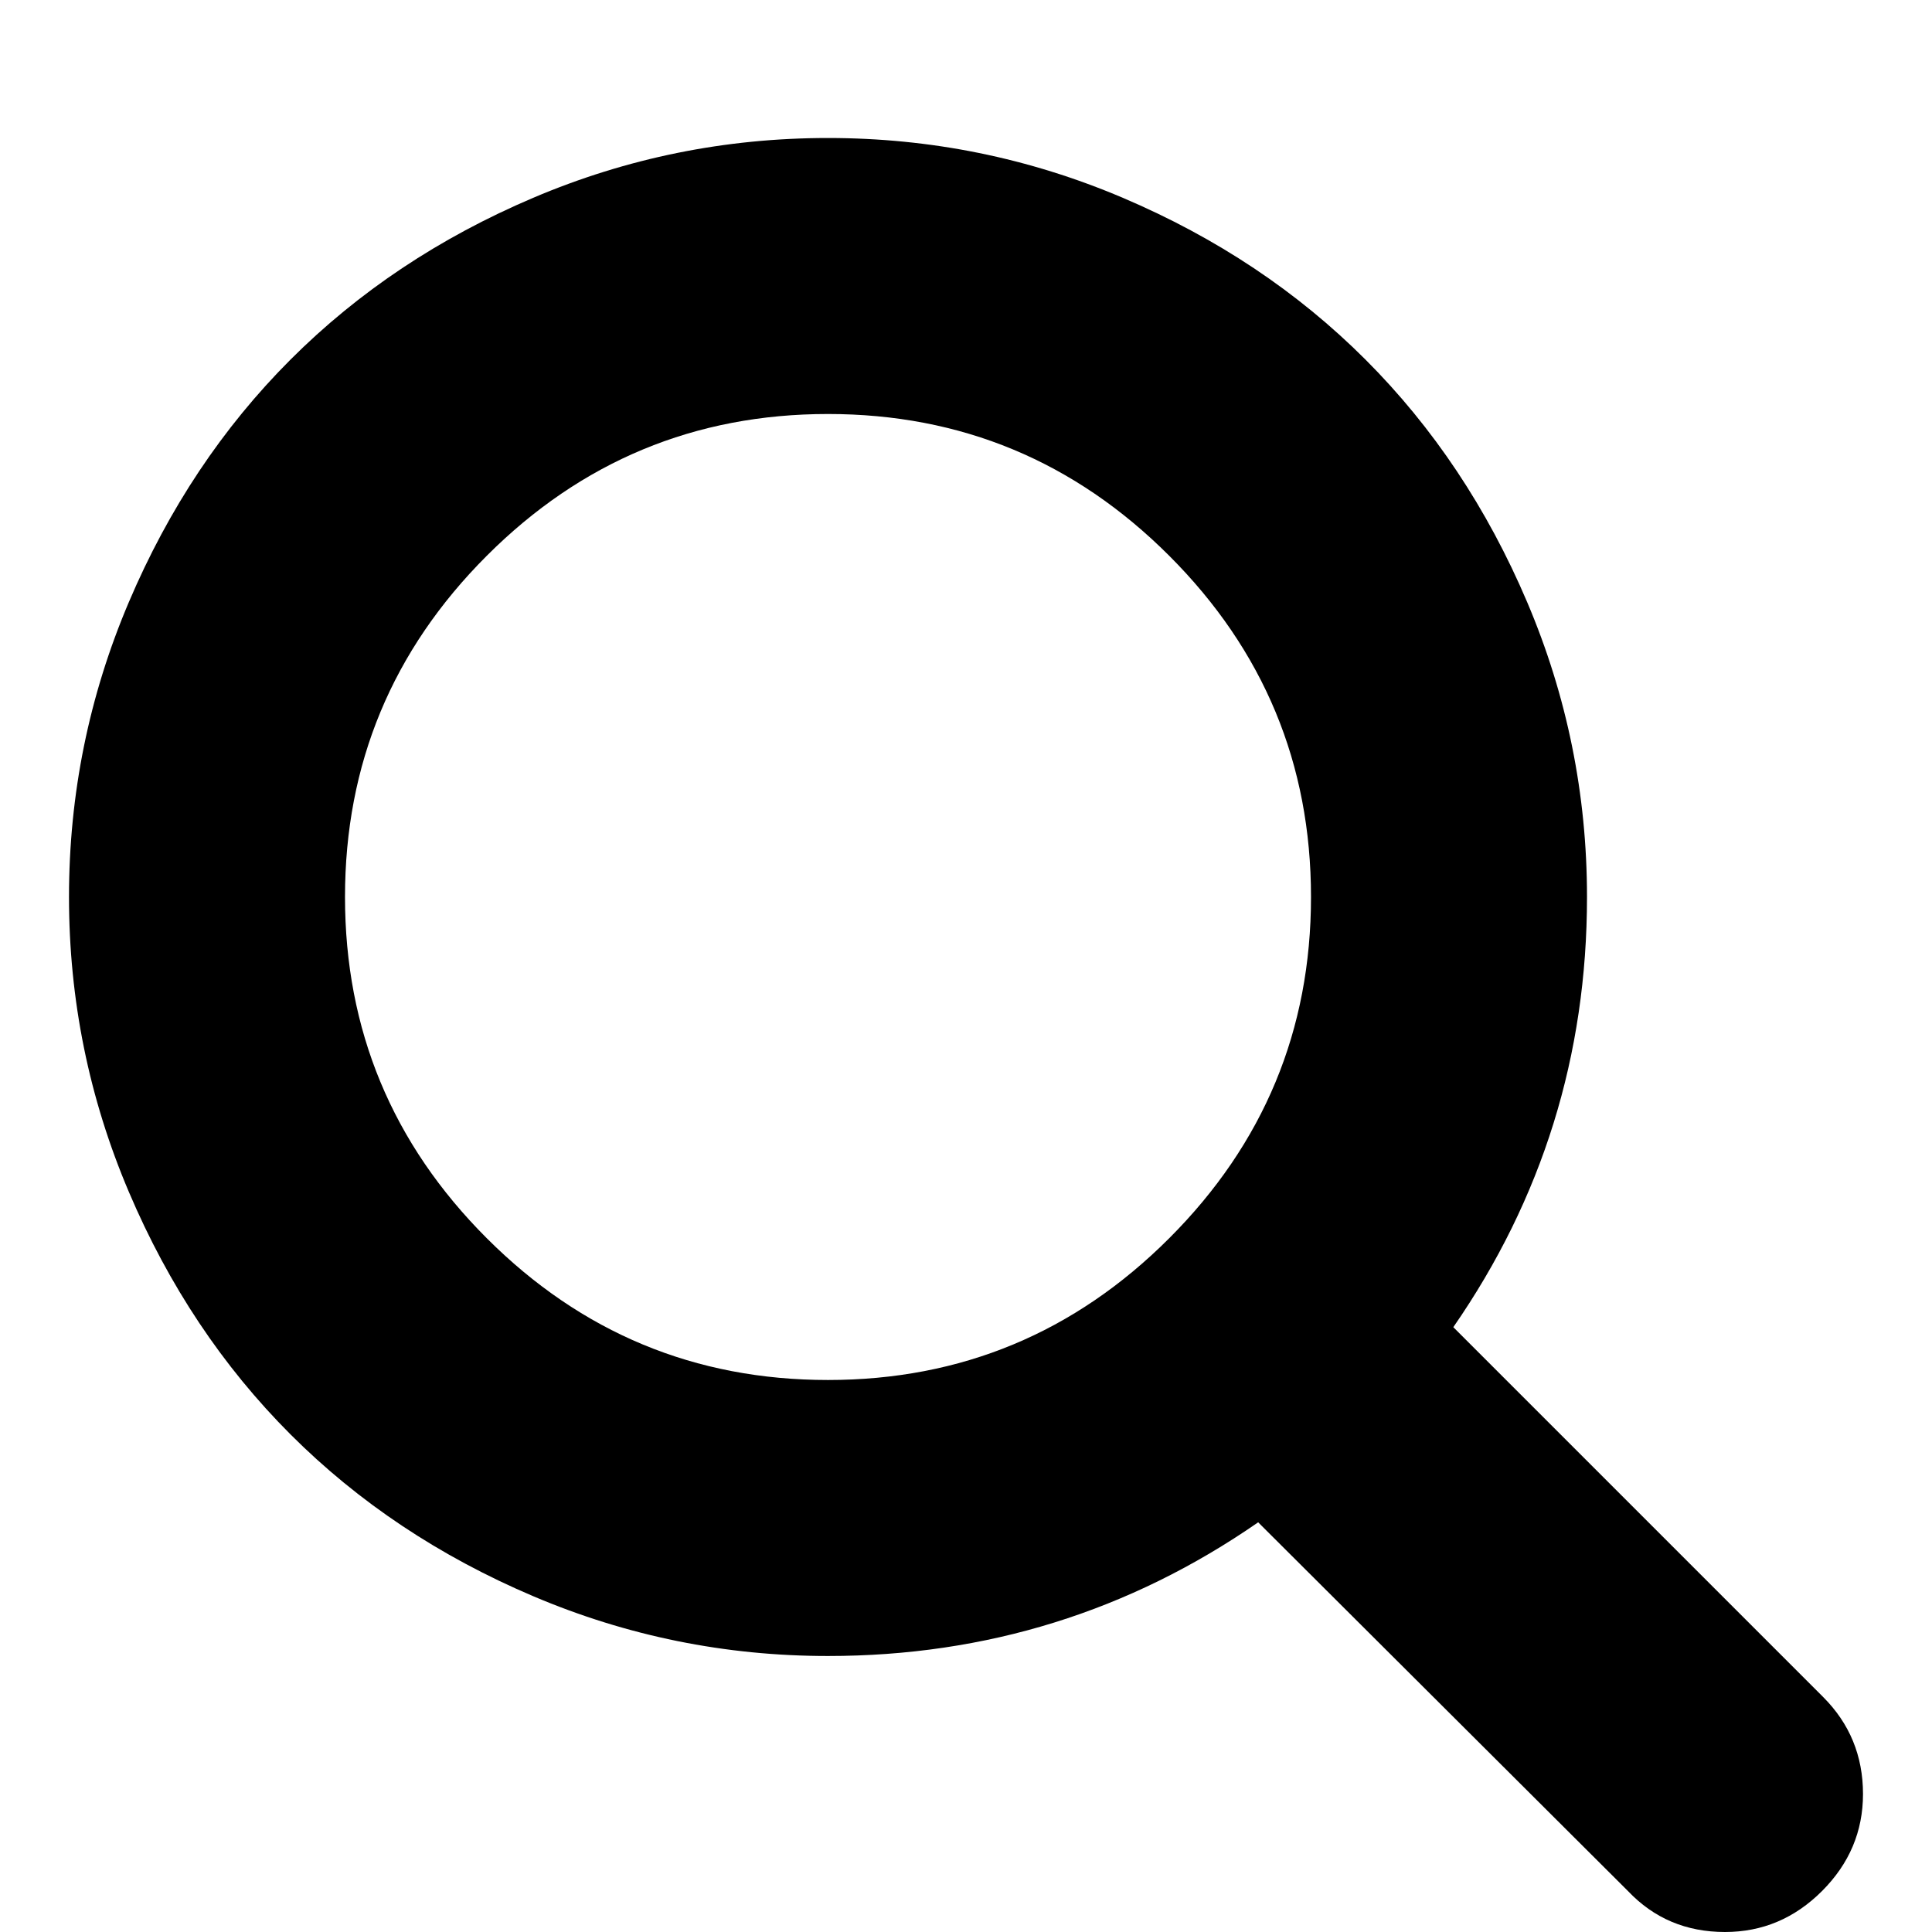
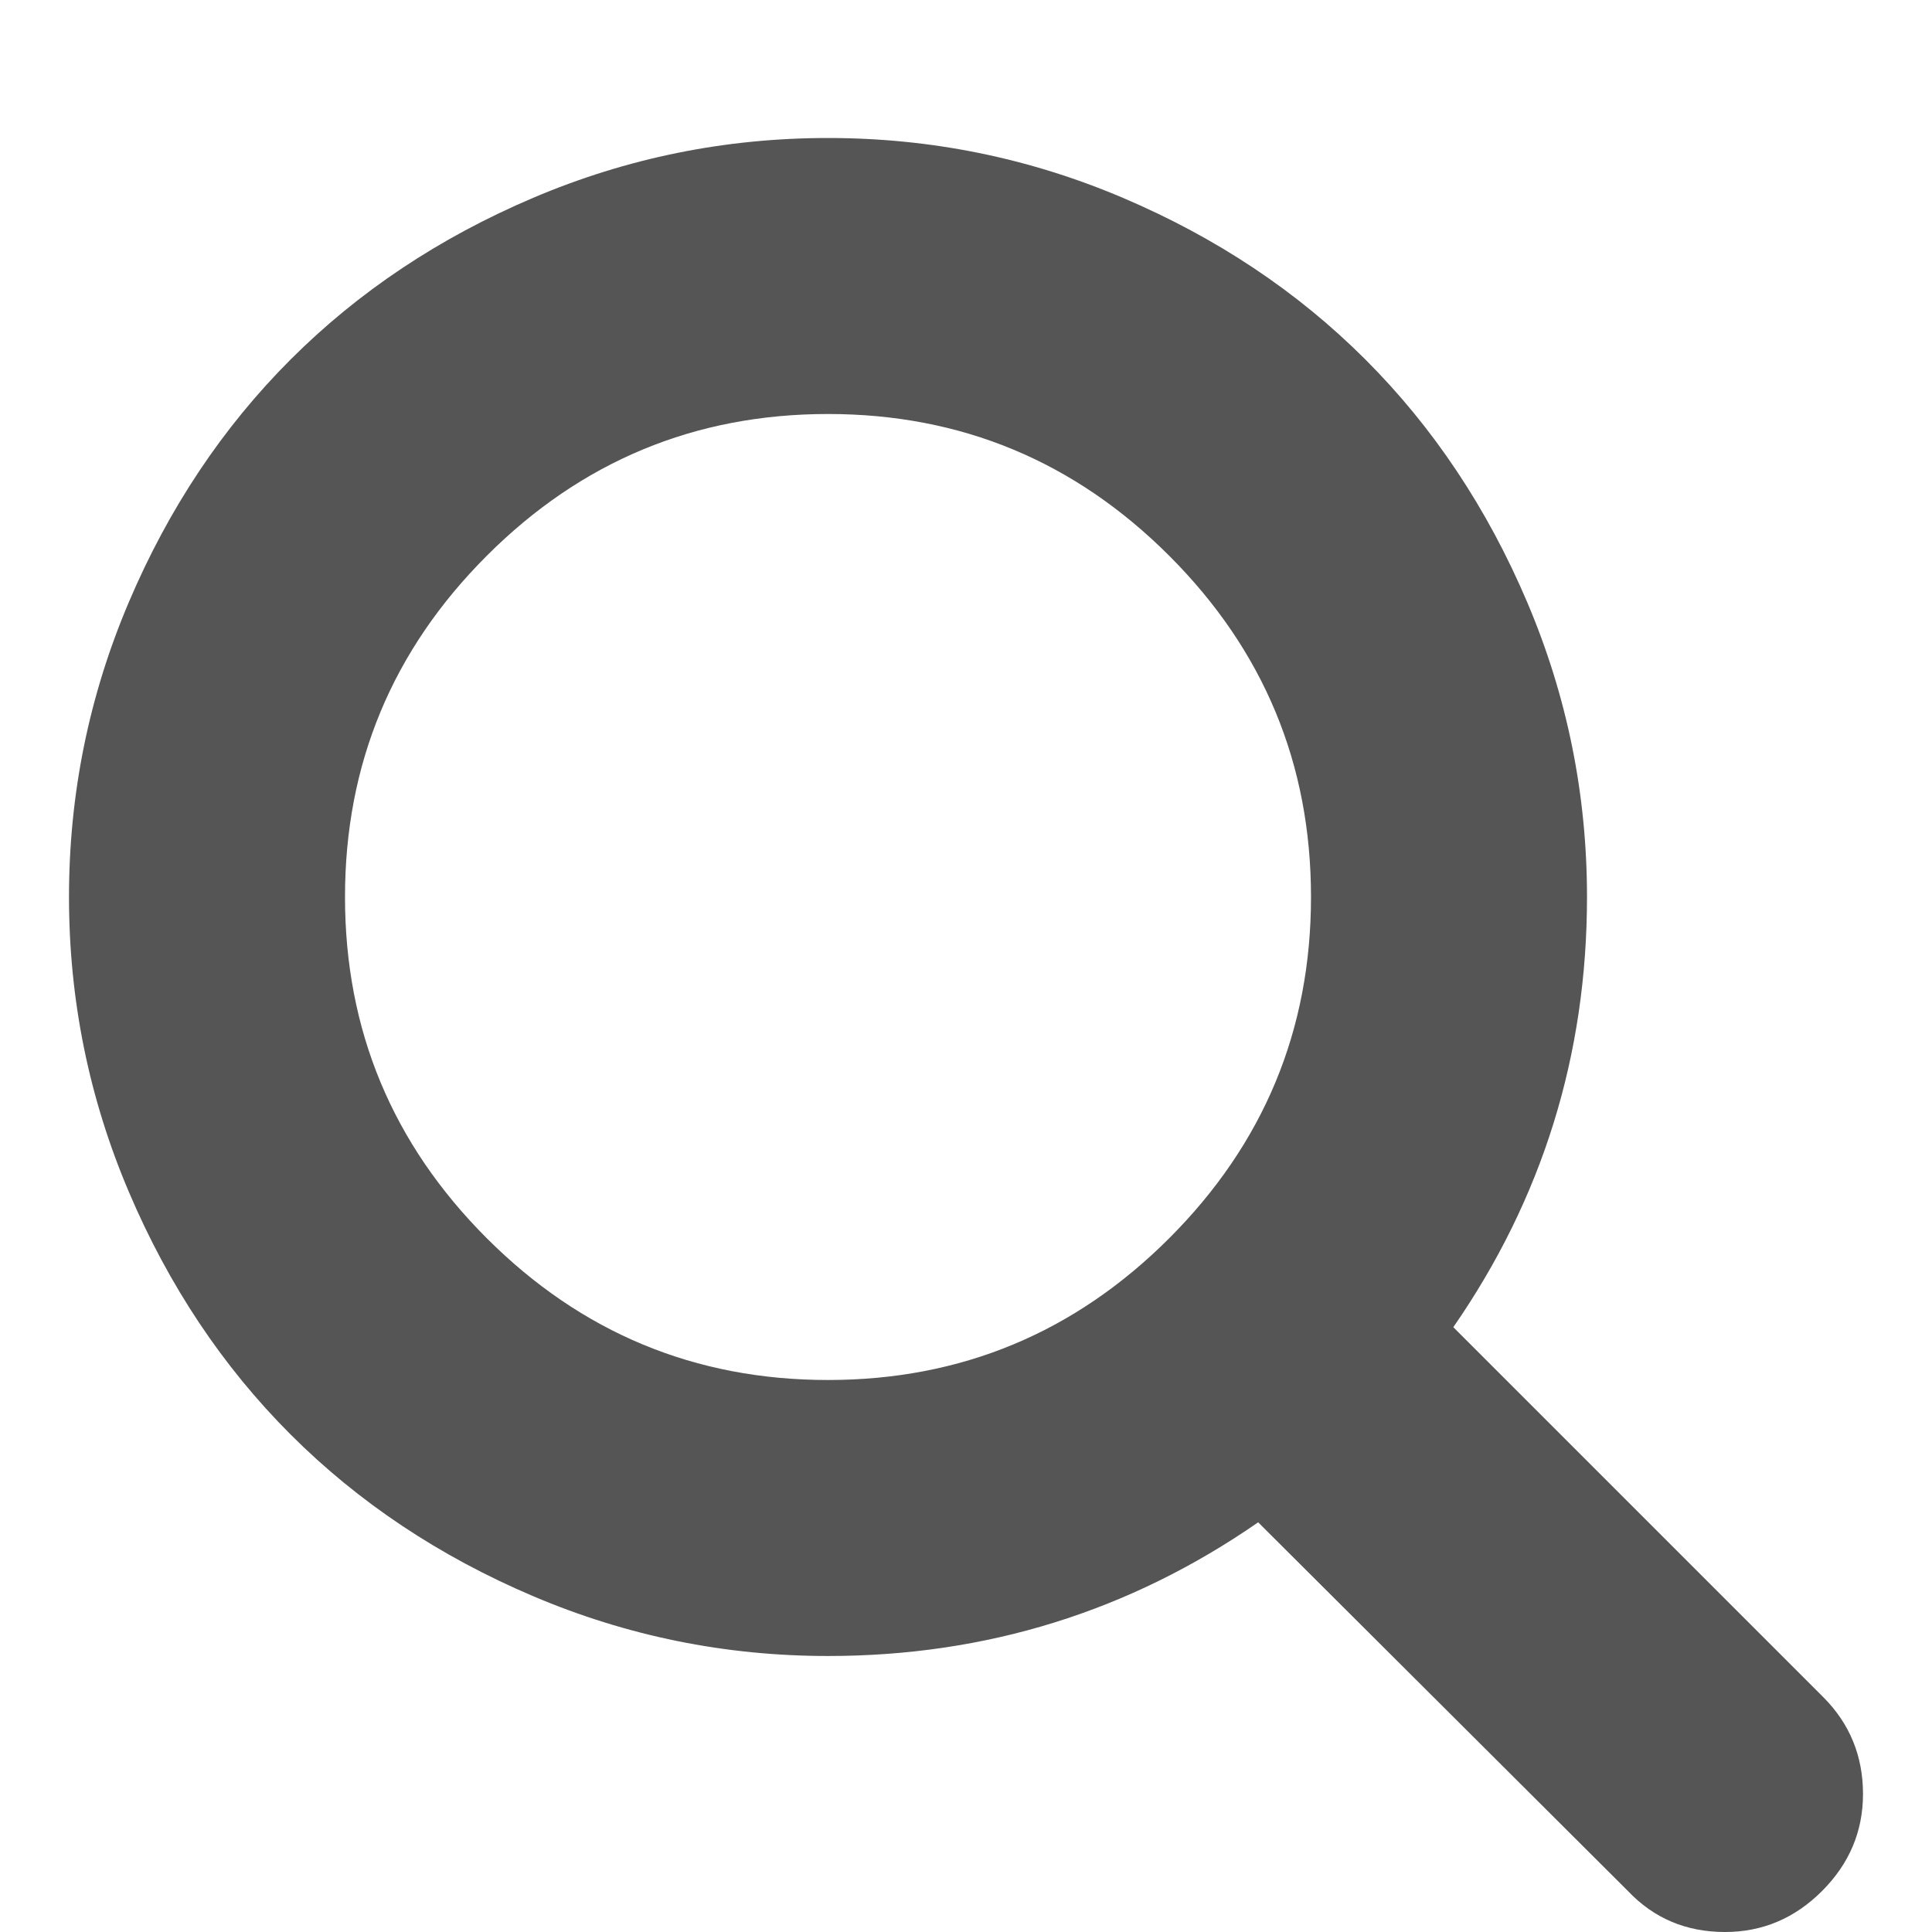
- <svg xmlns="http://www.w3.org/2000/svg" width="1792" height="1792" viewBox="0 0 1792 1792">
-   <path d="M1216 832q0-185-131.5-316.5t-316.5-131.5-316.5 131.5-131.5 316.5 131.5 316.5 316.5 131.5 316.5-131.5 131.5-316.5zm512 832q0 52-38 90t-90 38q-54 0-90-38l-343-342q-179 124-399 124-143 0-273.5-55.5t-225-150-150-225-55.5-273.5 55.5-273.5 150-225 225-150 273.5-55.5 273.5 55.5 225 150 150 225 55.5 273.5q0 220-124 399l343 343q37 37 37 90z" />
+ <svg xmlns="http://www.w3.org/2000/svg" width="15" height="15" viewBox="0 0 1792 1792">
+   <path fill="#555555" d="M1216 832q0-185-131.5-316.5t-316.5-131.5-316.5 131.5-131.5 316.5 131.5 316.5 316.5 131.5 316.5-131.5 131.5-316.5zm512 832q0 52-38 90t-90 38q-54 0-90-38l-343-342q-179 124-399 124-143 0-273.5-55.5t-225-150-150-225-55.5-273.5 55.5-273.5 150-225 225-150 273.5-55.5 273.5 55.5 225 150 150 225 55.5 273.5q0 220-124 399l343 343q37 37 37 90z" />
</svg>
